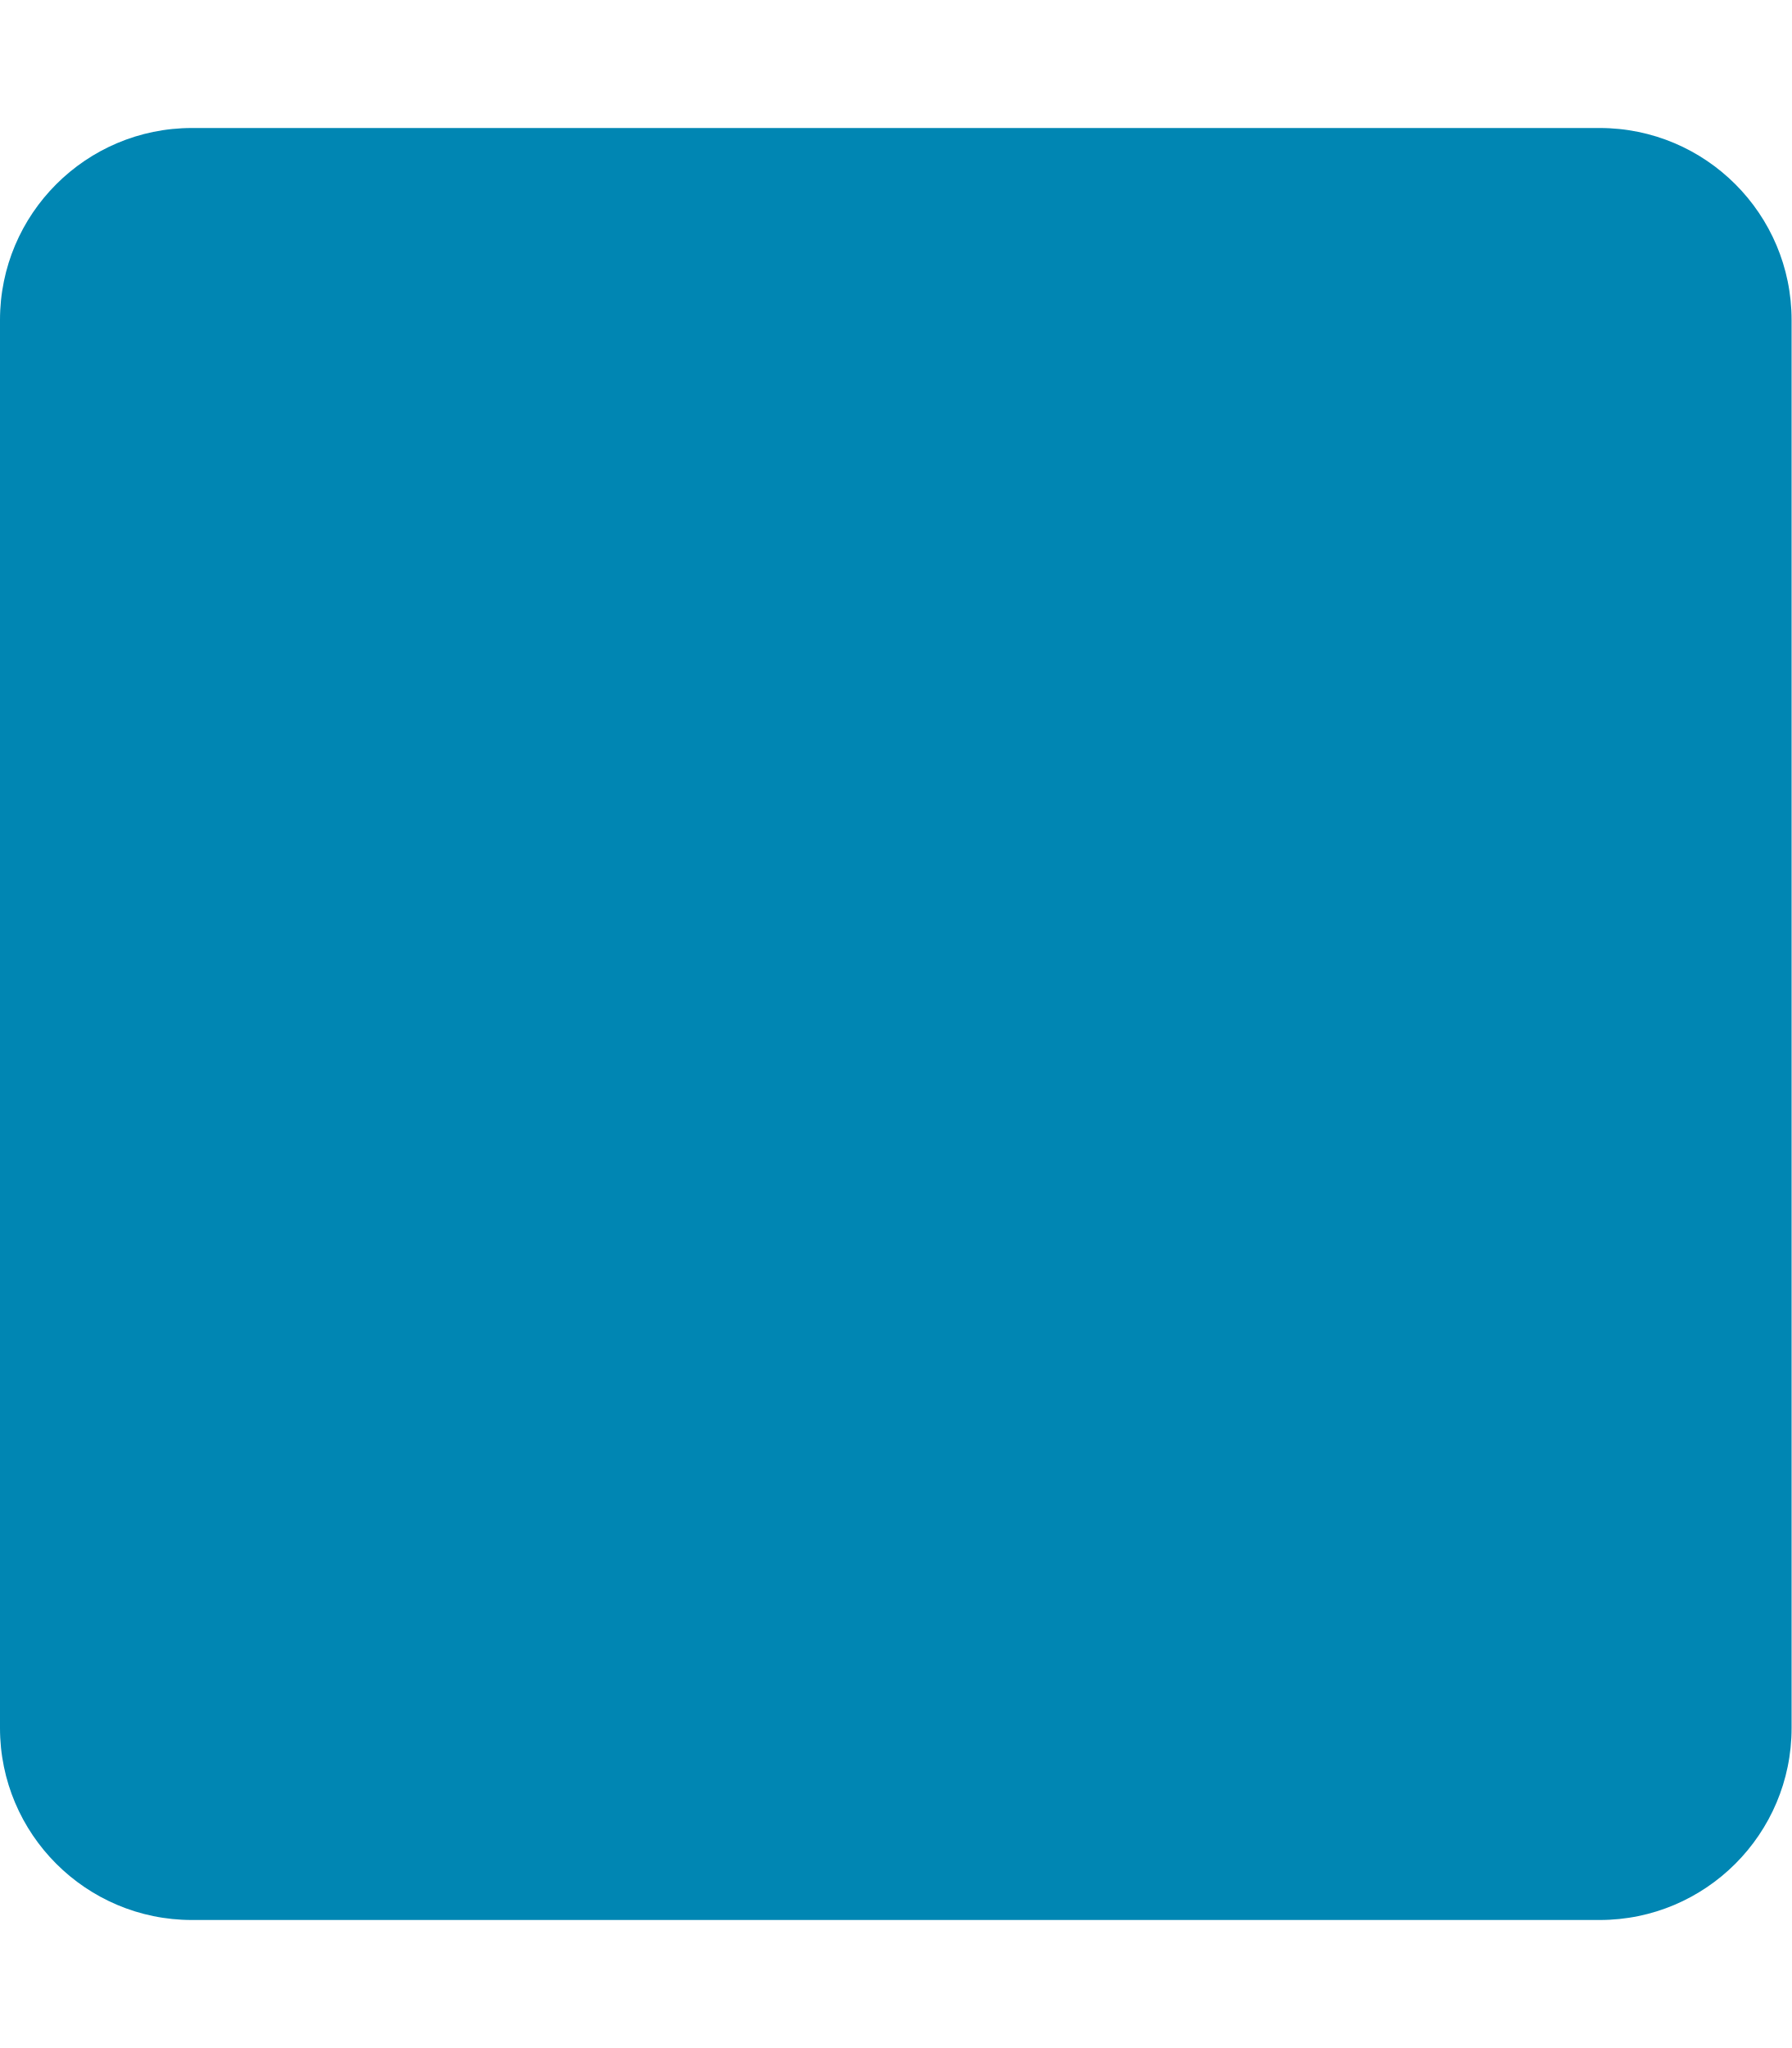
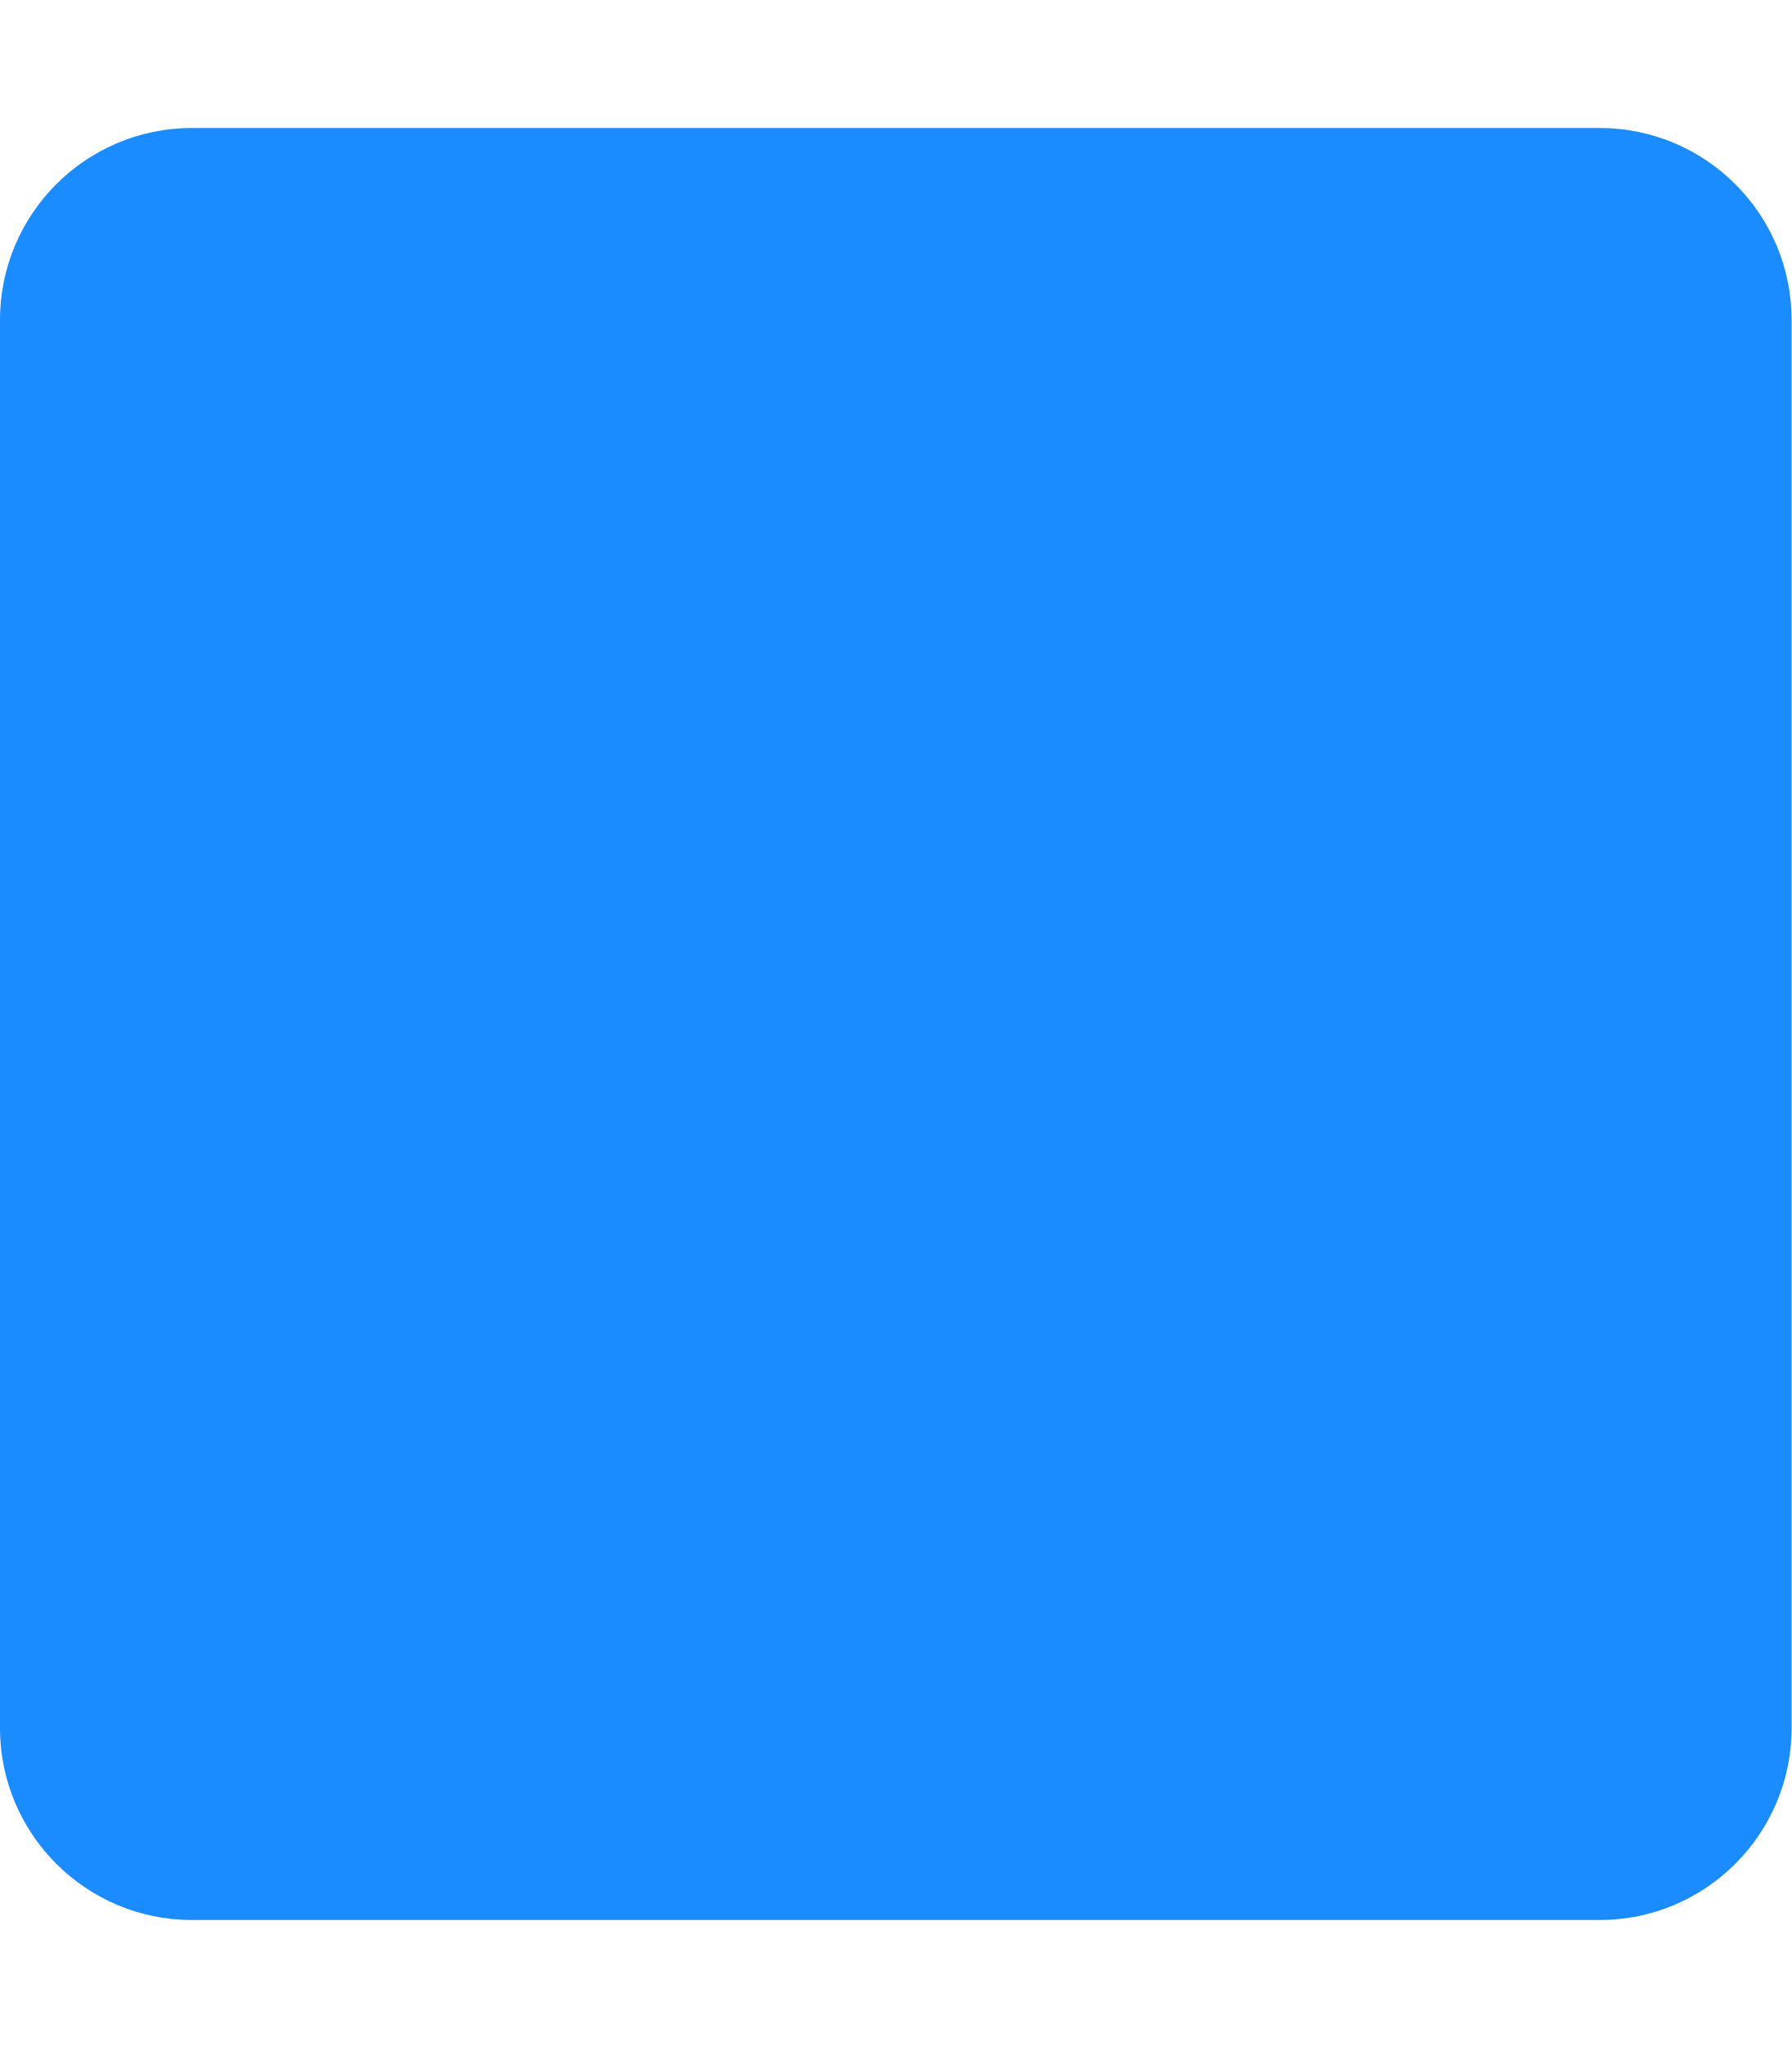
<svg xmlns="http://www.w3.org/2000/svg" aria-hidden="true" focusable="false" data-prefix="fas" data-icon="square" class="svg-inline--fa fa-square fa-w-14" role="img" viewBox="0 0 448 512">
-   <path fill="#0086b3" d="M400 32H48C21.5 32 0 53.5 0 80v352c0 26.5 21.5 48 48 48h352c26.5 0 48-21.5 48-48V80c0-26.5-21.5-48-48-48z" />
+   <path fill="#1a8cff" d="M400 32H48C21.5 32 0 53.5 0 80v352c0 26.5 21.5 48 48 48h352c26.5 0 48-21.5 48-48V80c0-26.5-21.5-48-48-48z" />
</svg>
